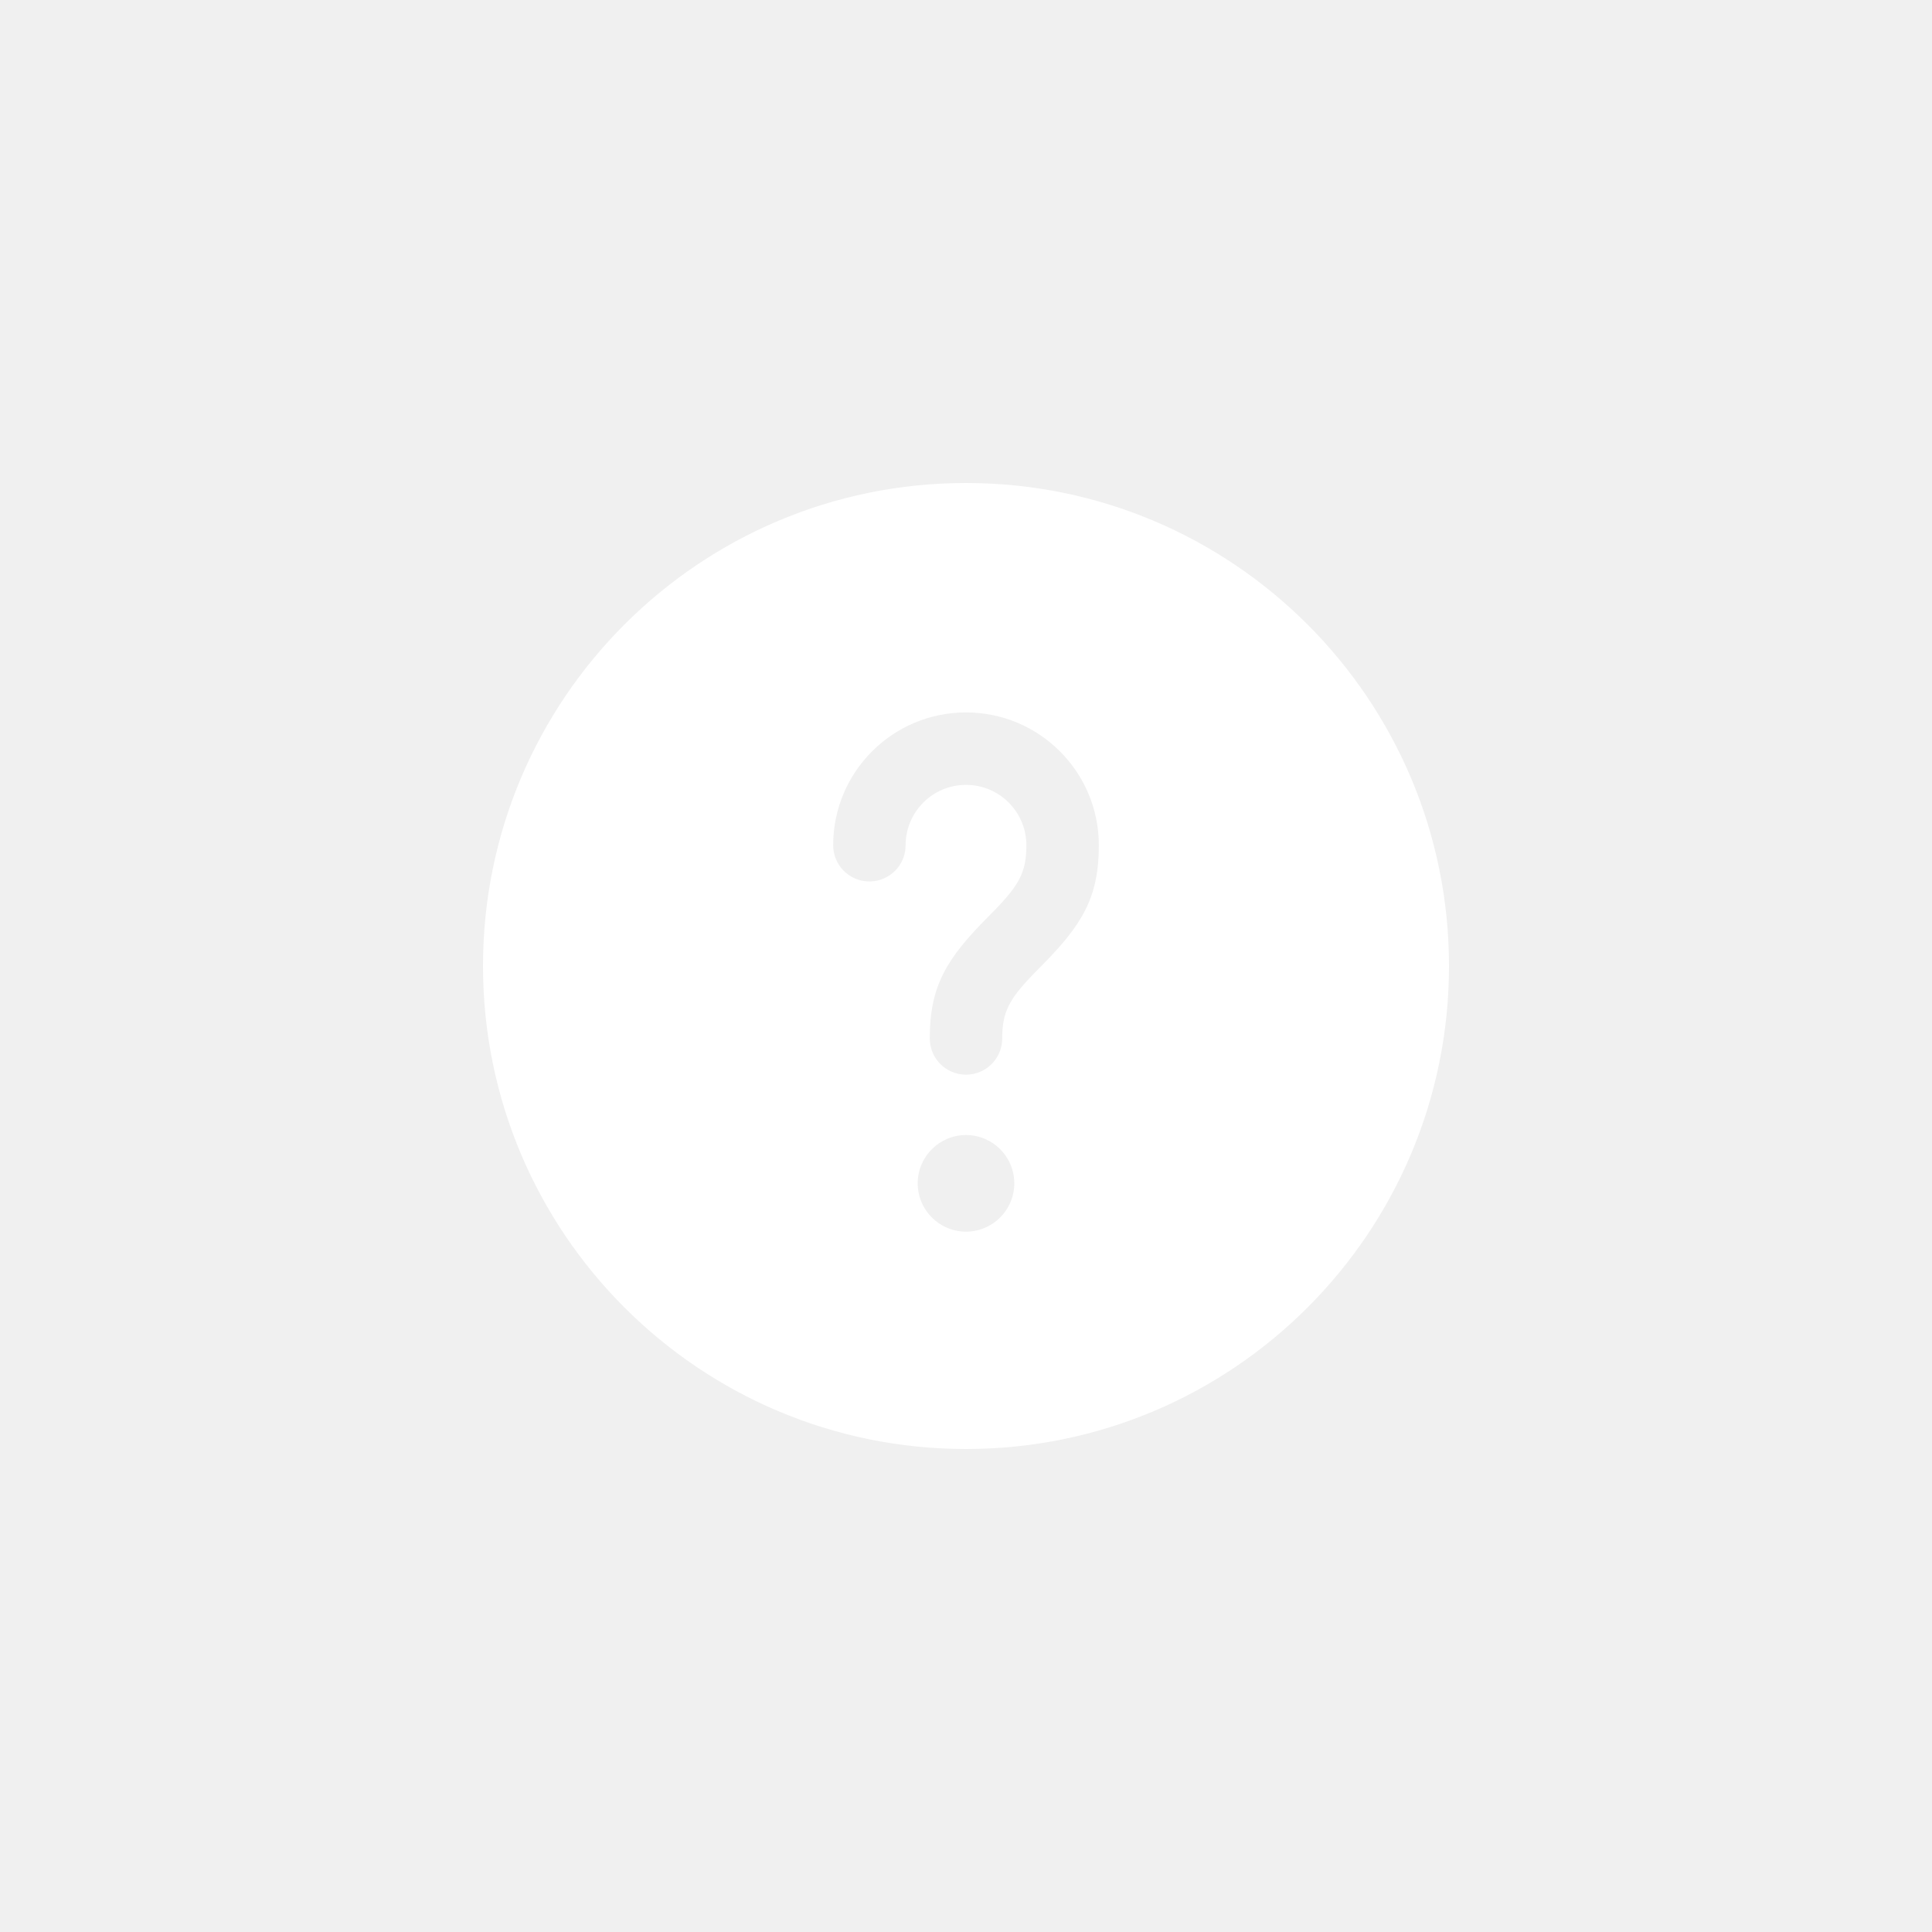
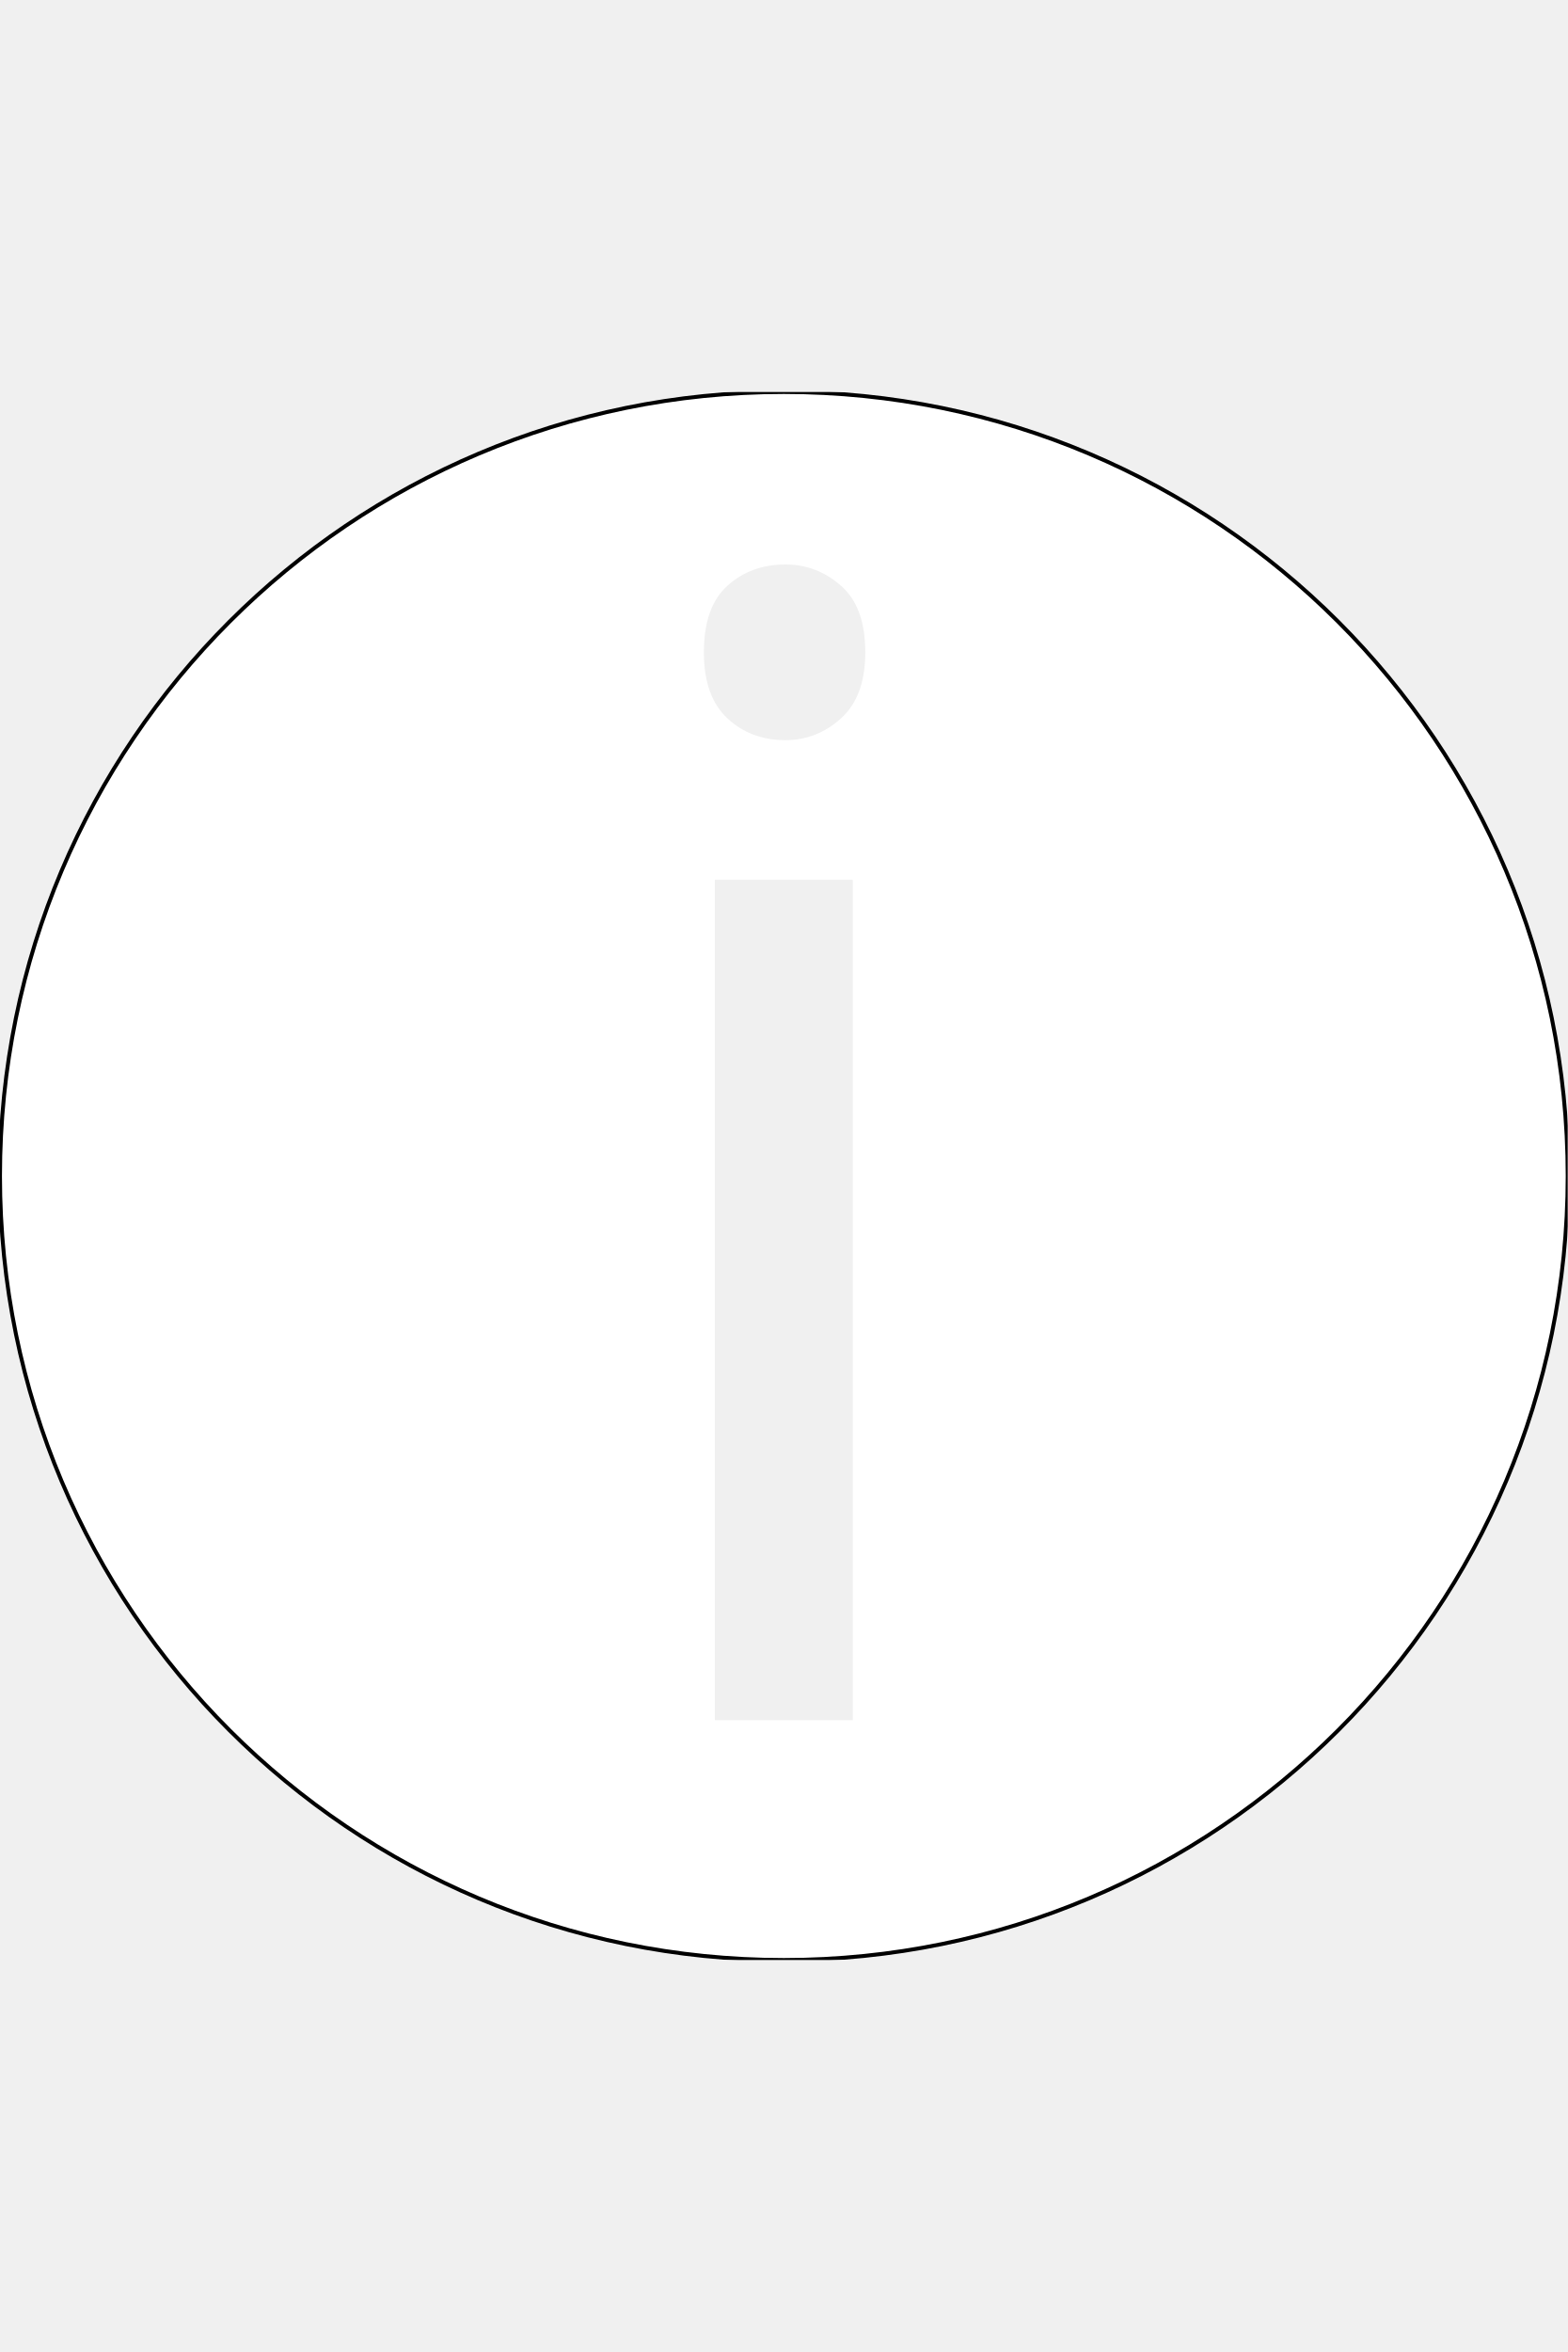
- <svg xmlns="http://www.w3.org/2000/svg" width="24" height="24" fill="none" viewBox="-8 -8 40 40" version="1.1" id="svg1">
+ <svg xmlns="http://www.w3.org/2000/svg" fill="none" viewBox="0 -25 100 150" version="1.1">
  <defs id="defs1" />
-   <path d="M12 2c5.523 0 10 4.478 10 10s-4.477 10-10 10S2 17.522 2 12 6.477 2 12 2Zm0 13.5a1 1 0 1 0 0 2 1 1 0 0 0 0-2Zm0-8.75A2.75 2.75 0 0 0 9.25 9.5a.75.75 0 0 0 1.493.102l.007-.102a1.25 1.25 0 1 1 2.5 0c0 .539-.135.805-.645 1.332l-.135.138c-.878.878-1.22 1.447-1.22 2.53a.75.75 0 0 0 1.5 0c0-.539.135-.805.645-1.332l.135-.138c.878-.878 1.22-1.447 1.22-2.53A2.75 2.75 0 0 0 12 6.75Z" fill="#212121" id="path1" style="fill:#ffffff;fill-opacity:1" />
+   <mask id="letterMask">
+     <rect x="0" y="0" width="100" height="100" fill="white" />
+     <text x="50" y="50" fill="black" style="font: 100px sans-serif" text-anchor="middle" dominant-baseline="middle">i</text>
+   </mask>
+   <circle mask="url(#letterMask)" cx="50" cy="50" r="50" fill="#ffffff" stroke="#000000" stroke-width="0.25" />
</svg>
